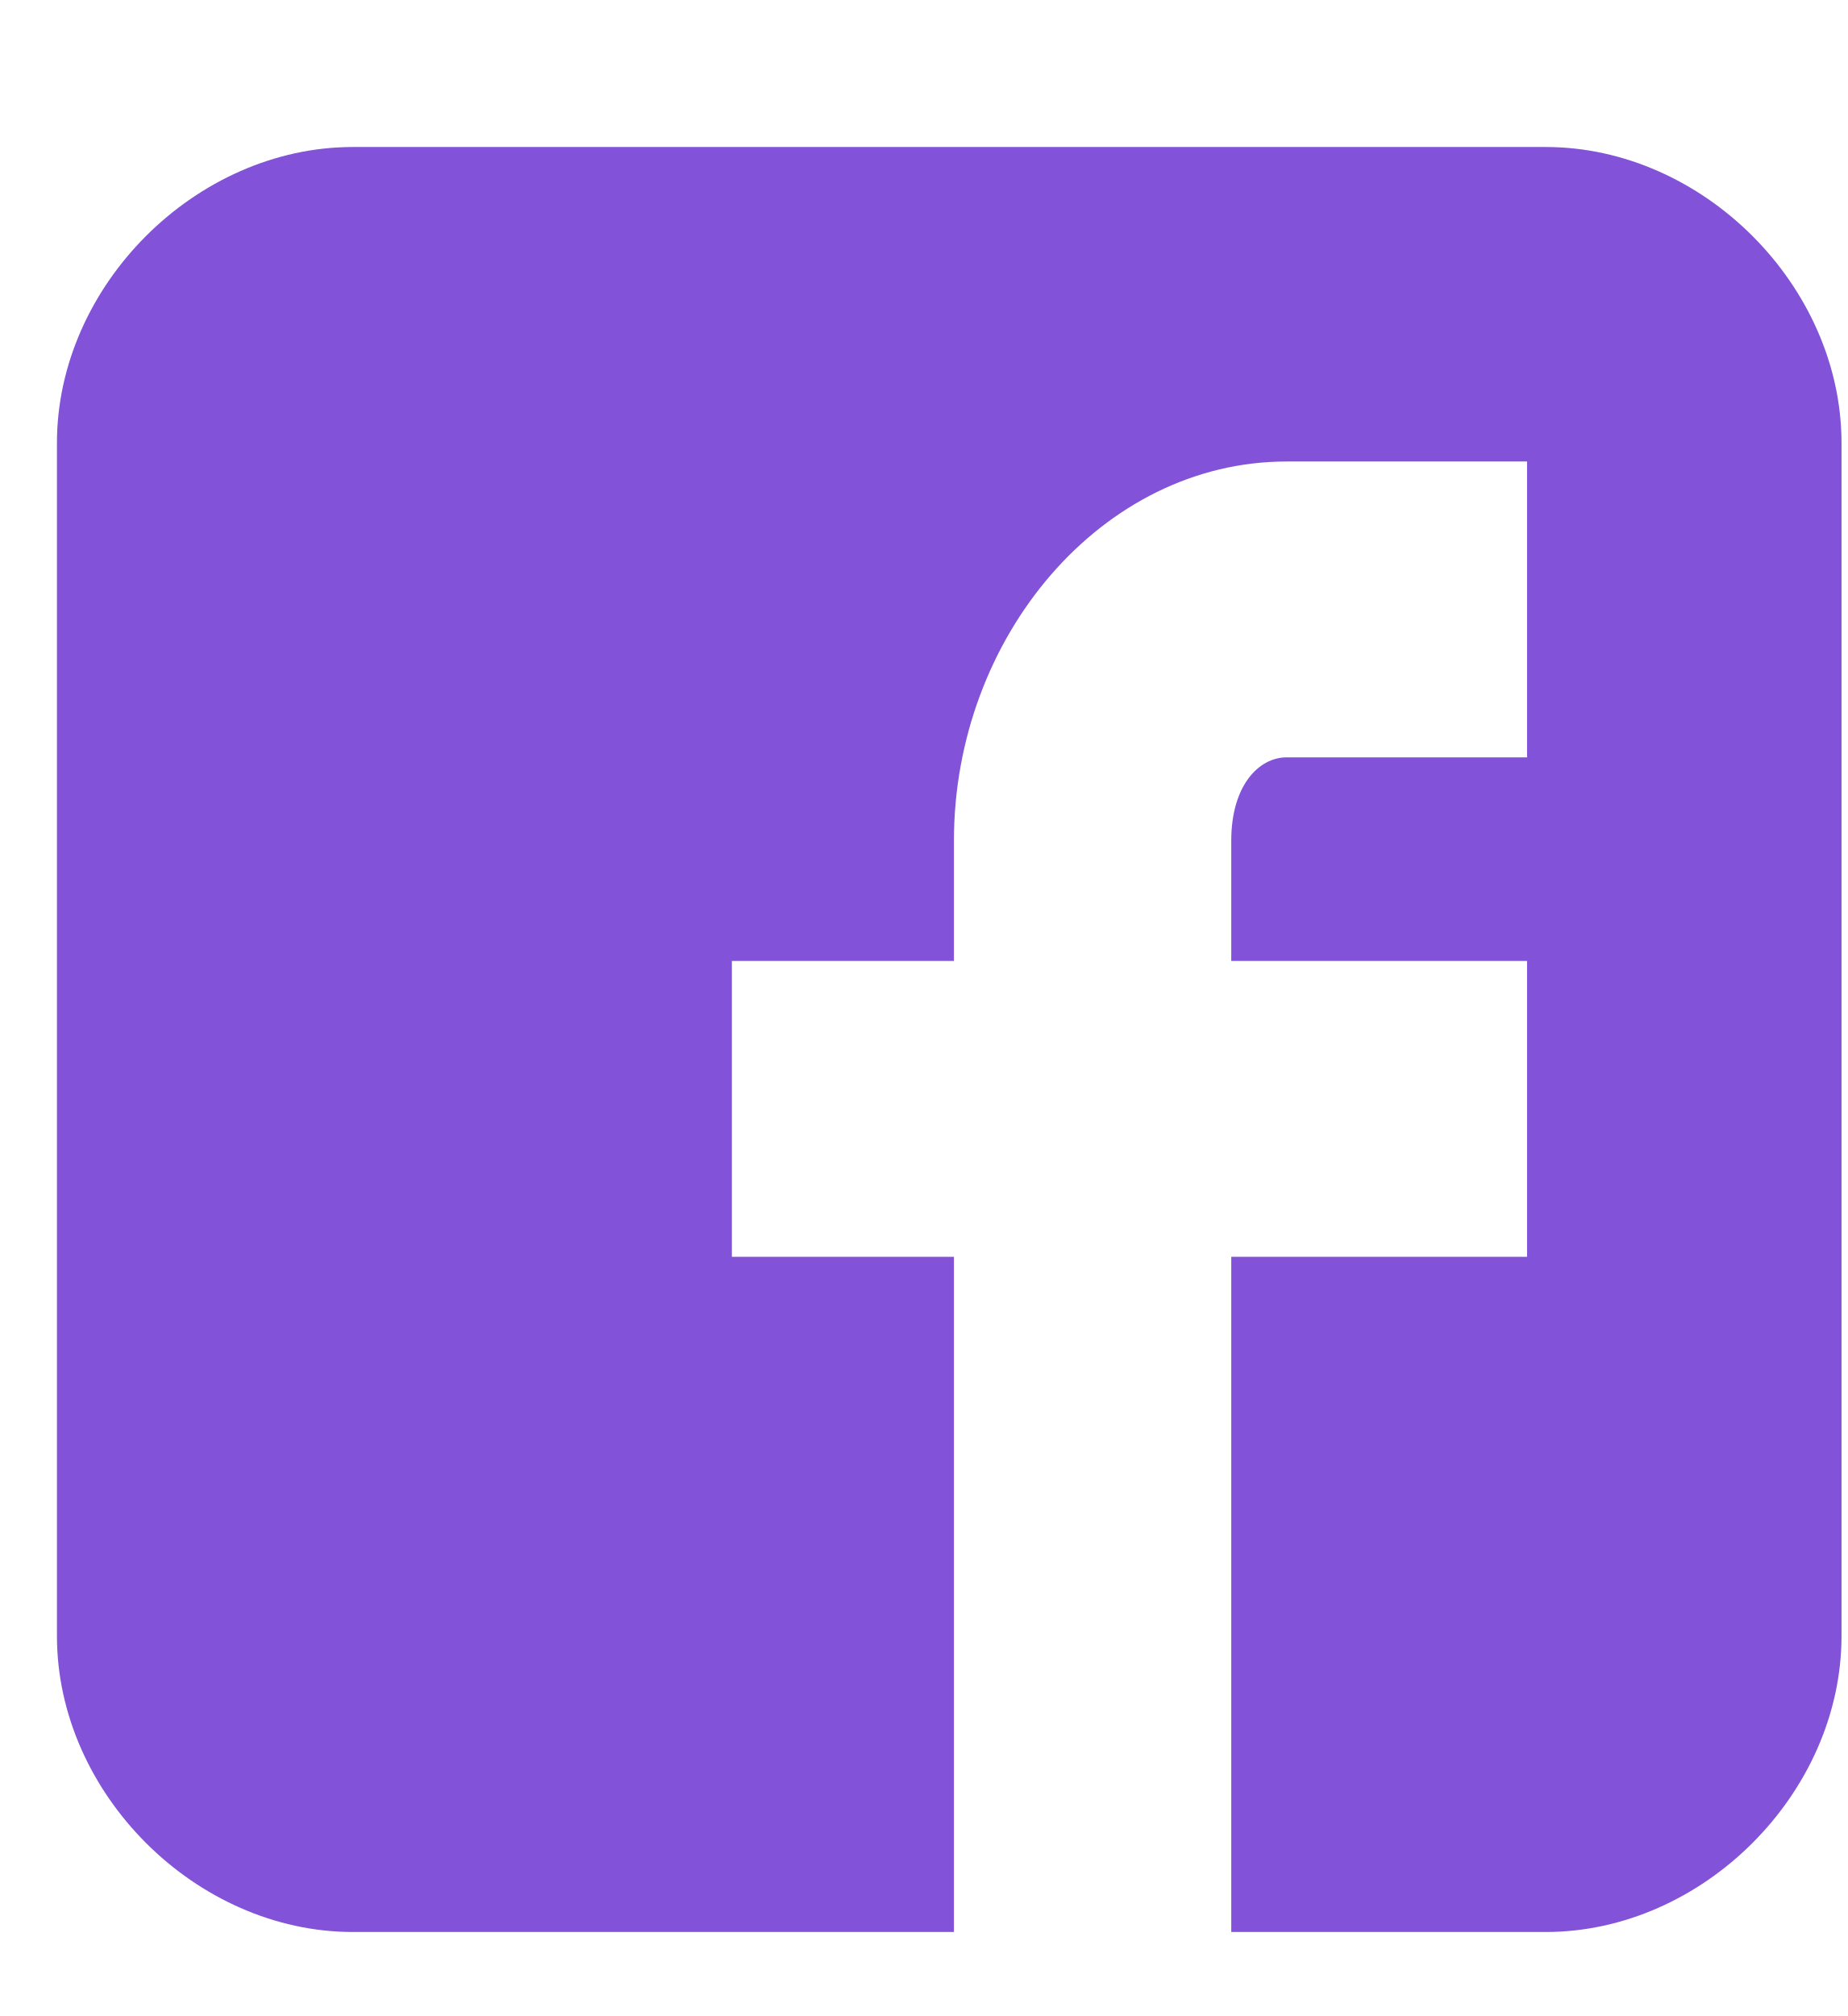
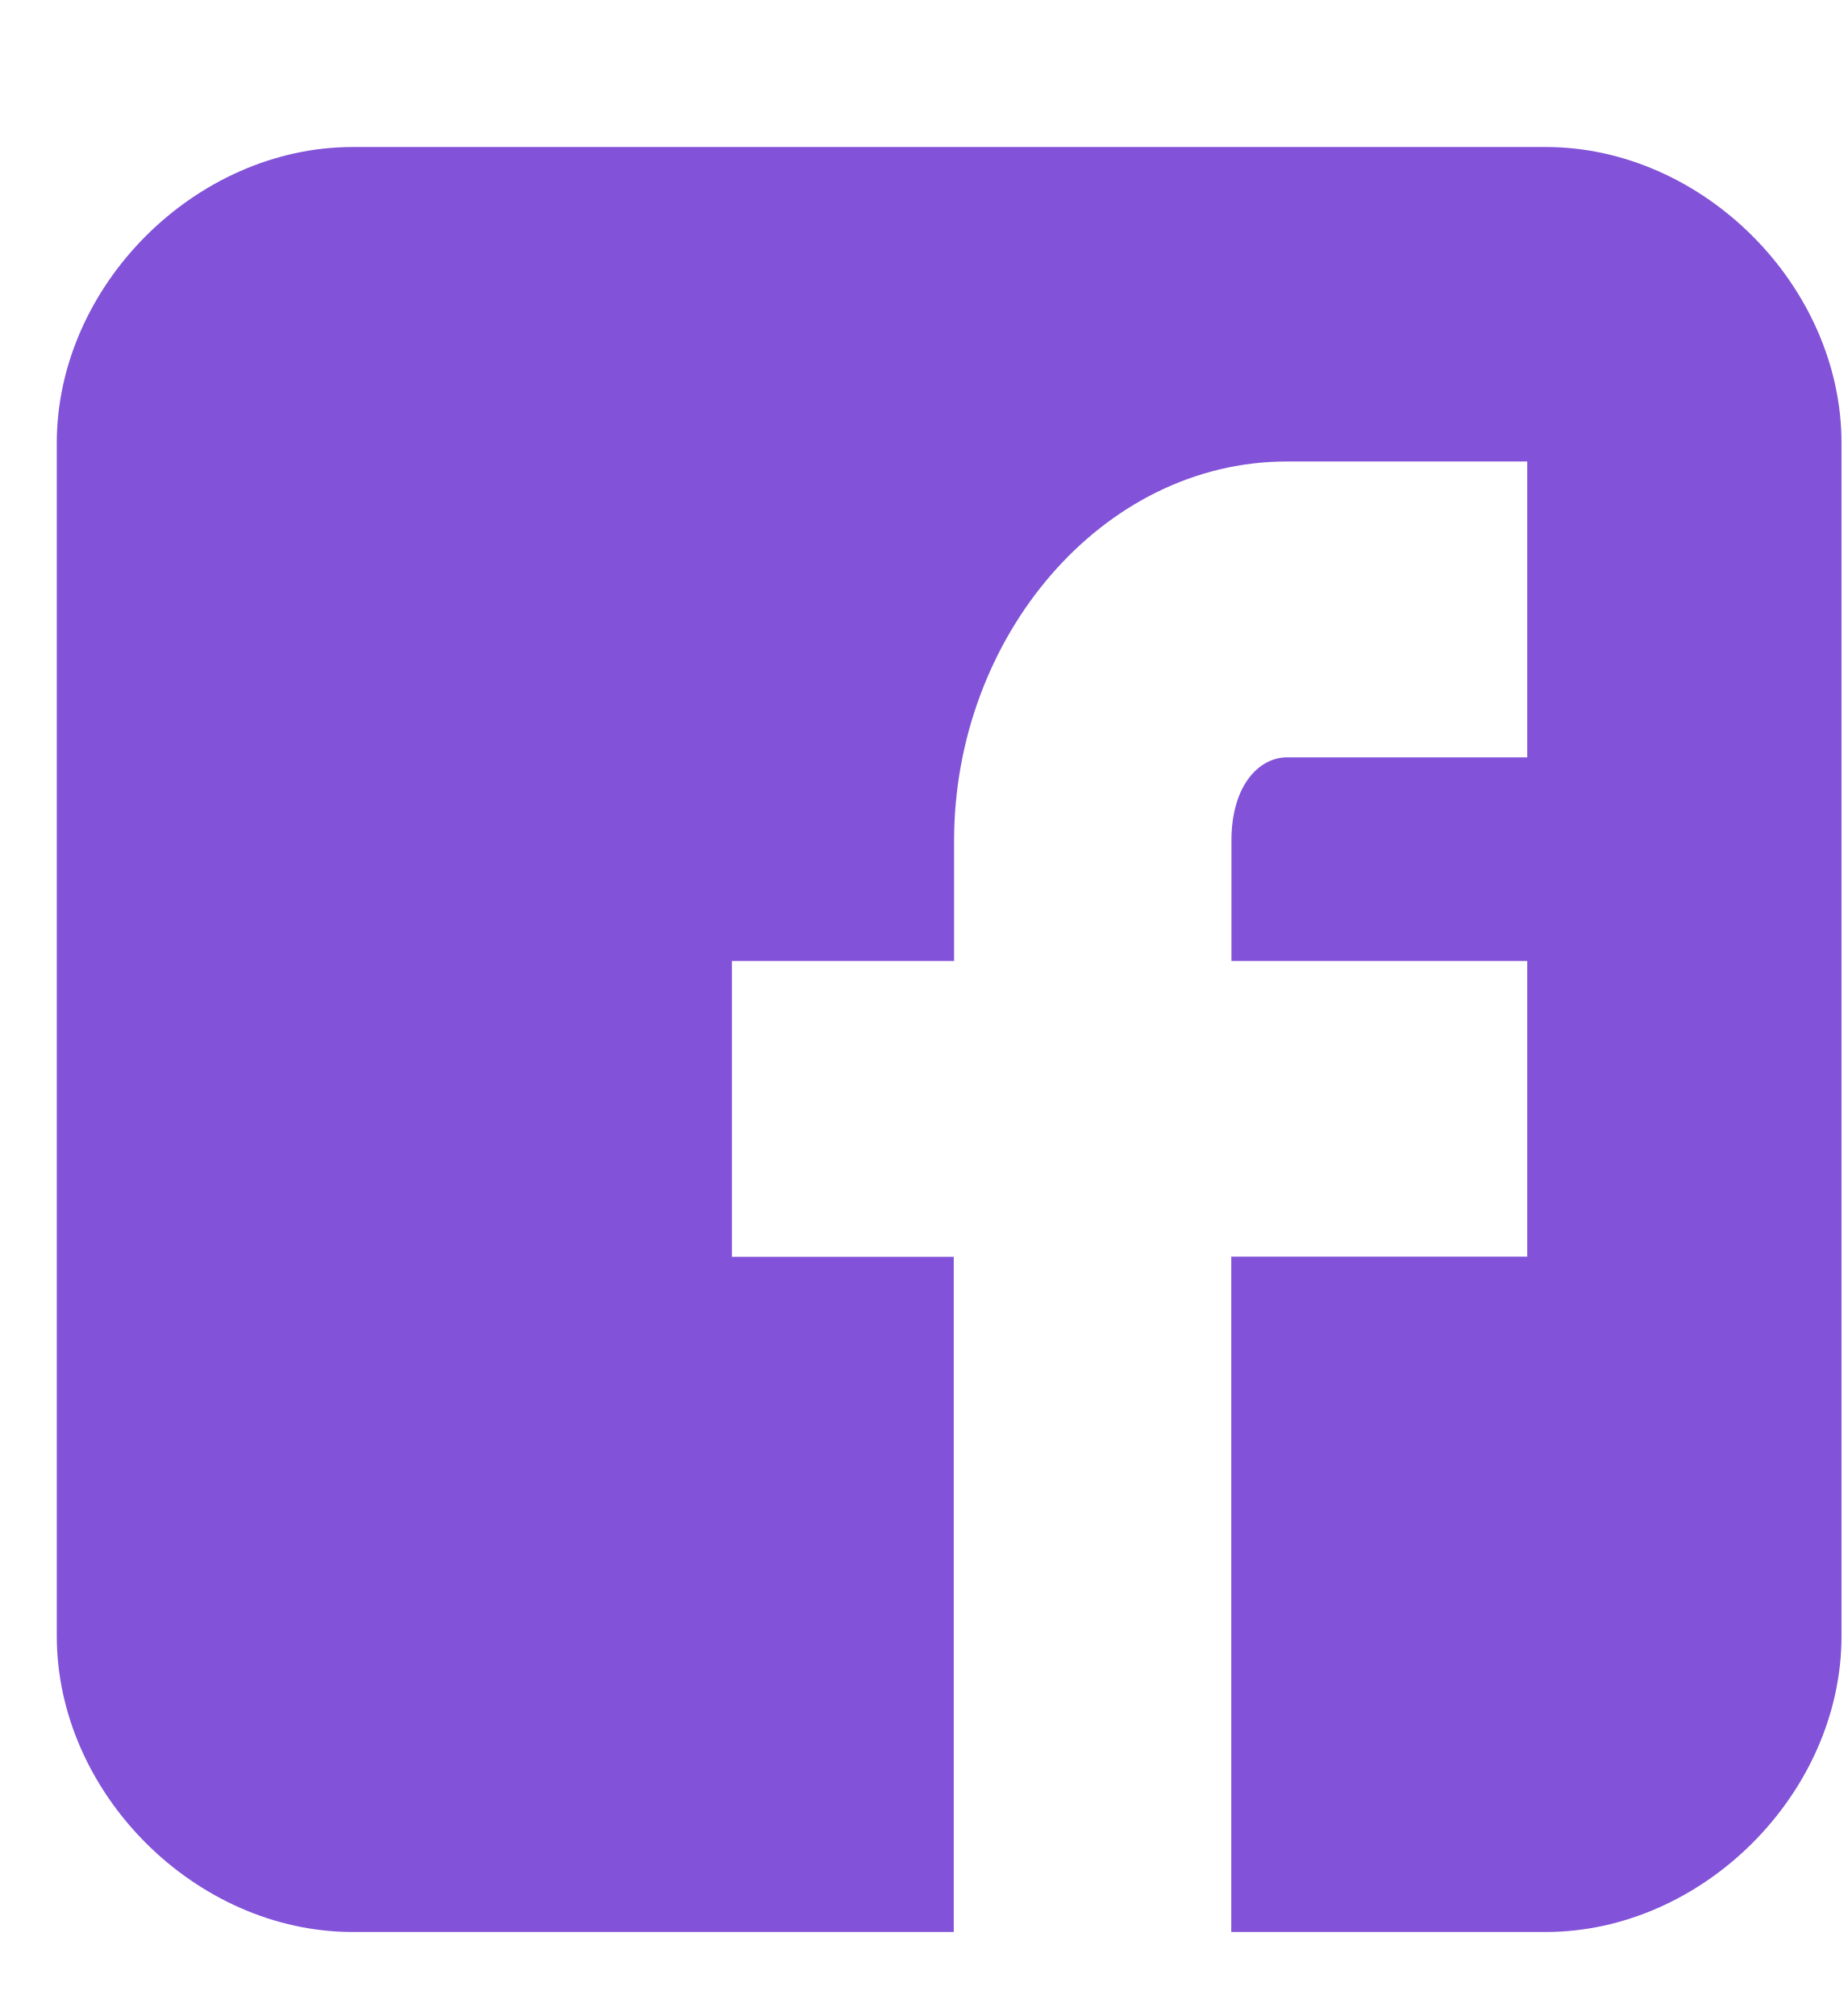
- <svg xmlns="http://www.w3.org/2000/svg" width="11" height="12" viewBox="0 0 11 12" fill="none">
-   <path d="M10.963 2.637C10.963 1.701 10.137 0.875 9.202 0.875H2.101C1.165 0.875 0.339 1.701 0.339 2.637V9.738C0.339 10.674 1.165 11.5 2.101 11.5H5.679V7.481H4.357V5.72H5.679V5.004C5.679 3.793 6.559 2.747 7.66 2.747H9.091V4.508H7.66C7.495 4.508 7.33 4.674 7.33 5.004V5.72H9.091V7.481H7.33V11.5H9.202C10.137 11.5 10.963 10.674 10.963 9.738V2.637Z" fill="#8253D8" />
+ <svg xmlns="http://www.w3.org/2000/svg" width="11" height="12" fill="none">
+   <path d="M10.963 2.637c0-.936-.826-1.762-1.761-1.762H2.1c-.936 0-1.762.826-1.762 1.762v7.101c0 .936.826 1.762 1.762 1.762h3.578V7.481H4.357V5.72H5.68v-.716c0-1.211.88-2.257 1.981-2.257h1.431v1.761h-1.43c-.166 0-.331.166-.331.496v.716h1.761V7.48H7.33V11.5h1.872c.935 0 1.761-.826 1.761-1.762V2.637Z" fill="#8253D8" />
</svg>
